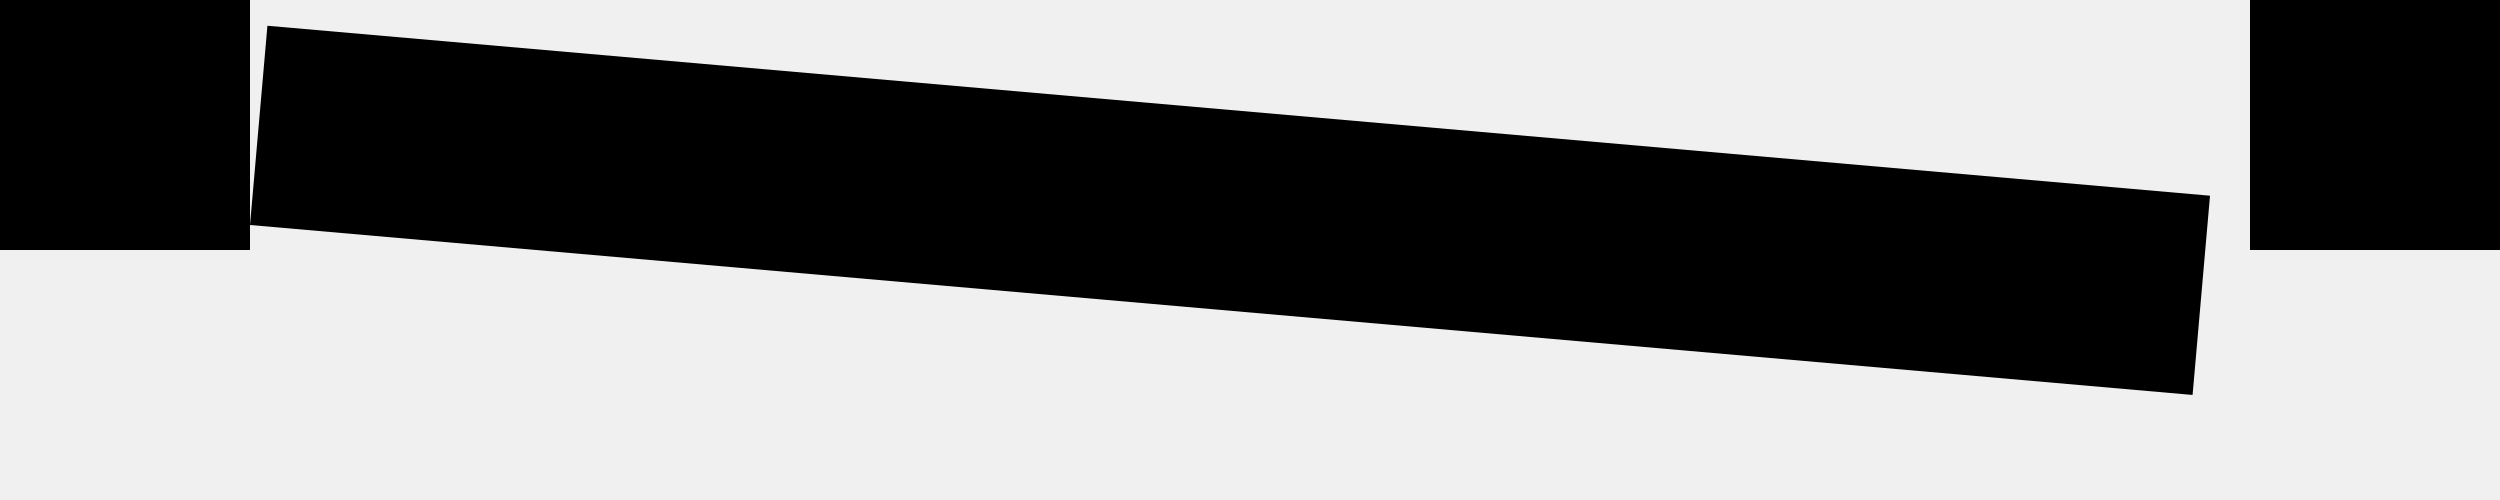
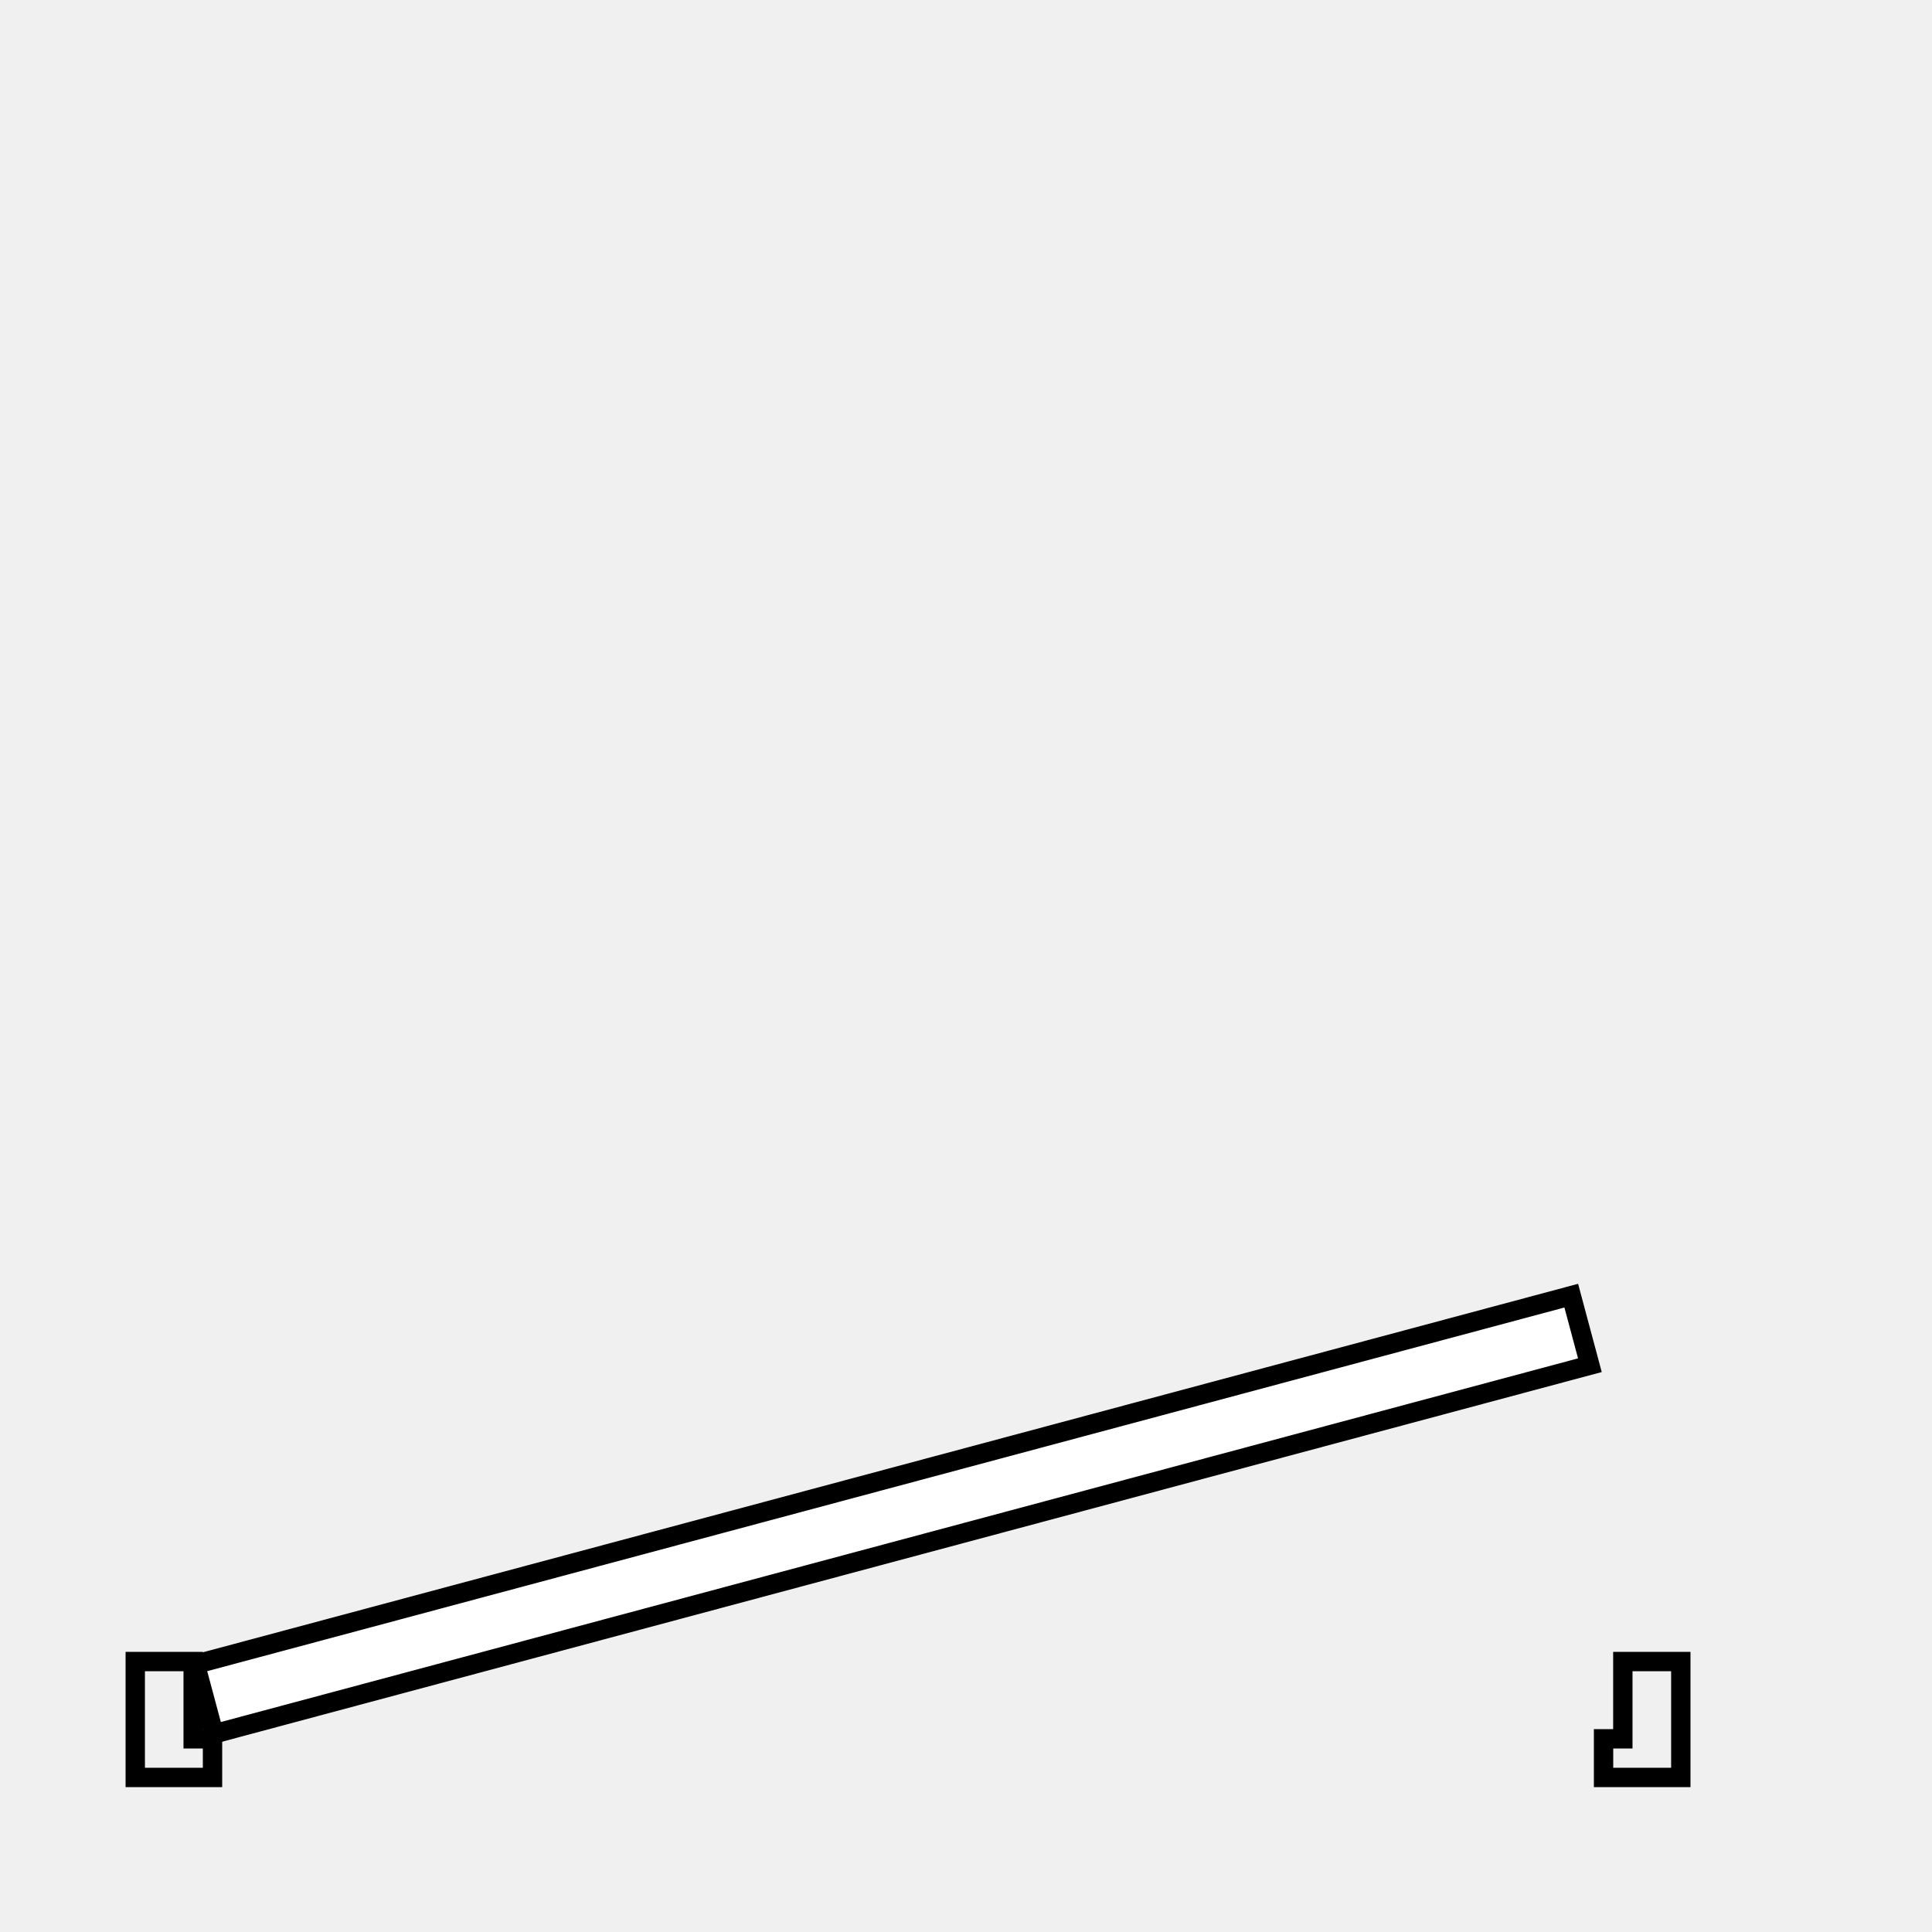
- <svg xmlns="http://www.w3.org/2000/svg" width="100" height="20">
-   <rect width="10" height="10" fill="black" />
-   <rect width="10" height="10" fill="black" x="90" />
-   <g transform="translate(10,9) rotate(5)">
-     <rect width="78" height="8" y="-8" fill="black" />
+ <svg xmlns="http://www.w3.org/2000/svg" xmlns:xlink="http://www.w3.org/1999/xlink" id="svg8" version="1.1" viewBox="0 0 100 100" height="100" width="100">
+   <defs id="defs2">
+     <linearGradient id="linearGradient4539">
+       <stop id="stop4535" offset="0" style="stop-color:#00ff00;stop-opacity:0.5;" />
+       <stop id="stop4537" offset="1" style="stop-color:#00ff00;stop-opacity:0" />
+     </linearGradient>
+     <linearGradient gradientUnits="userSpaceOnUse" y2="5291.339" x2="5291.339" y1="188.976" x1="188.976" id="linearGradient4541" xlink:href="#linearGradient4539" />
+     <linearGradient xlink:href="#linearGradient4539" id="linearGradient4561" gradientUnits="userSpaceOnUse" x1="188.976" y1="188.976" x2="5291.339" y2="5291.339" gradientTransform="matrix(1,0,0,1.000172,-2.1257415e-4,-1.29835)" />
+   </defs>
+   <g transform="matrix(3.779528,0,0,3.780177,2.405043,-842.6822)" id="layer1">
+     <rect style="fill:#ffffff;fill-opacity:1;stroke:#000000;stroke-width:0.265;stroke-linecap:round;stroke-miterlimit:4;stroke-dasharray:none;stroke-dashoffset:0;stroke-opacity:1" id="rect870" width="19.507" height="0.986" x="-61.635" y="237.868" transform="matrix(0.9659369,-0.2587776,0.2588605,0.9659147,0,0)" />
+     <path style="fill:none;fill-rule:evenodd;stroke:#000000;stroke-width:0.265;stroke-linecap:butt;stroke-linejoin:miter;stroke-opacity:1;stroke-miterlimit:4;stroke-dasharray:none" d="m 2.009,245.672 v 1.058 h 0.265 v 0.529 H 1.216 v -1.587 z" id="path896" />
+     <path style="fill:none;fill-rule:evenodd;stroke:#000000;stroke-width:0.265;stroke-linecap:butt;stroke-linejoin:miter;stroke-opacity:1;stroke-miterlimit:4;stroke-dasharray:none" d="m 21.324,246.73 v 0.529 h 1.058 v -1.587 h -0.794 v 1.058 z" id="path898" />
  </g>
</svg>
